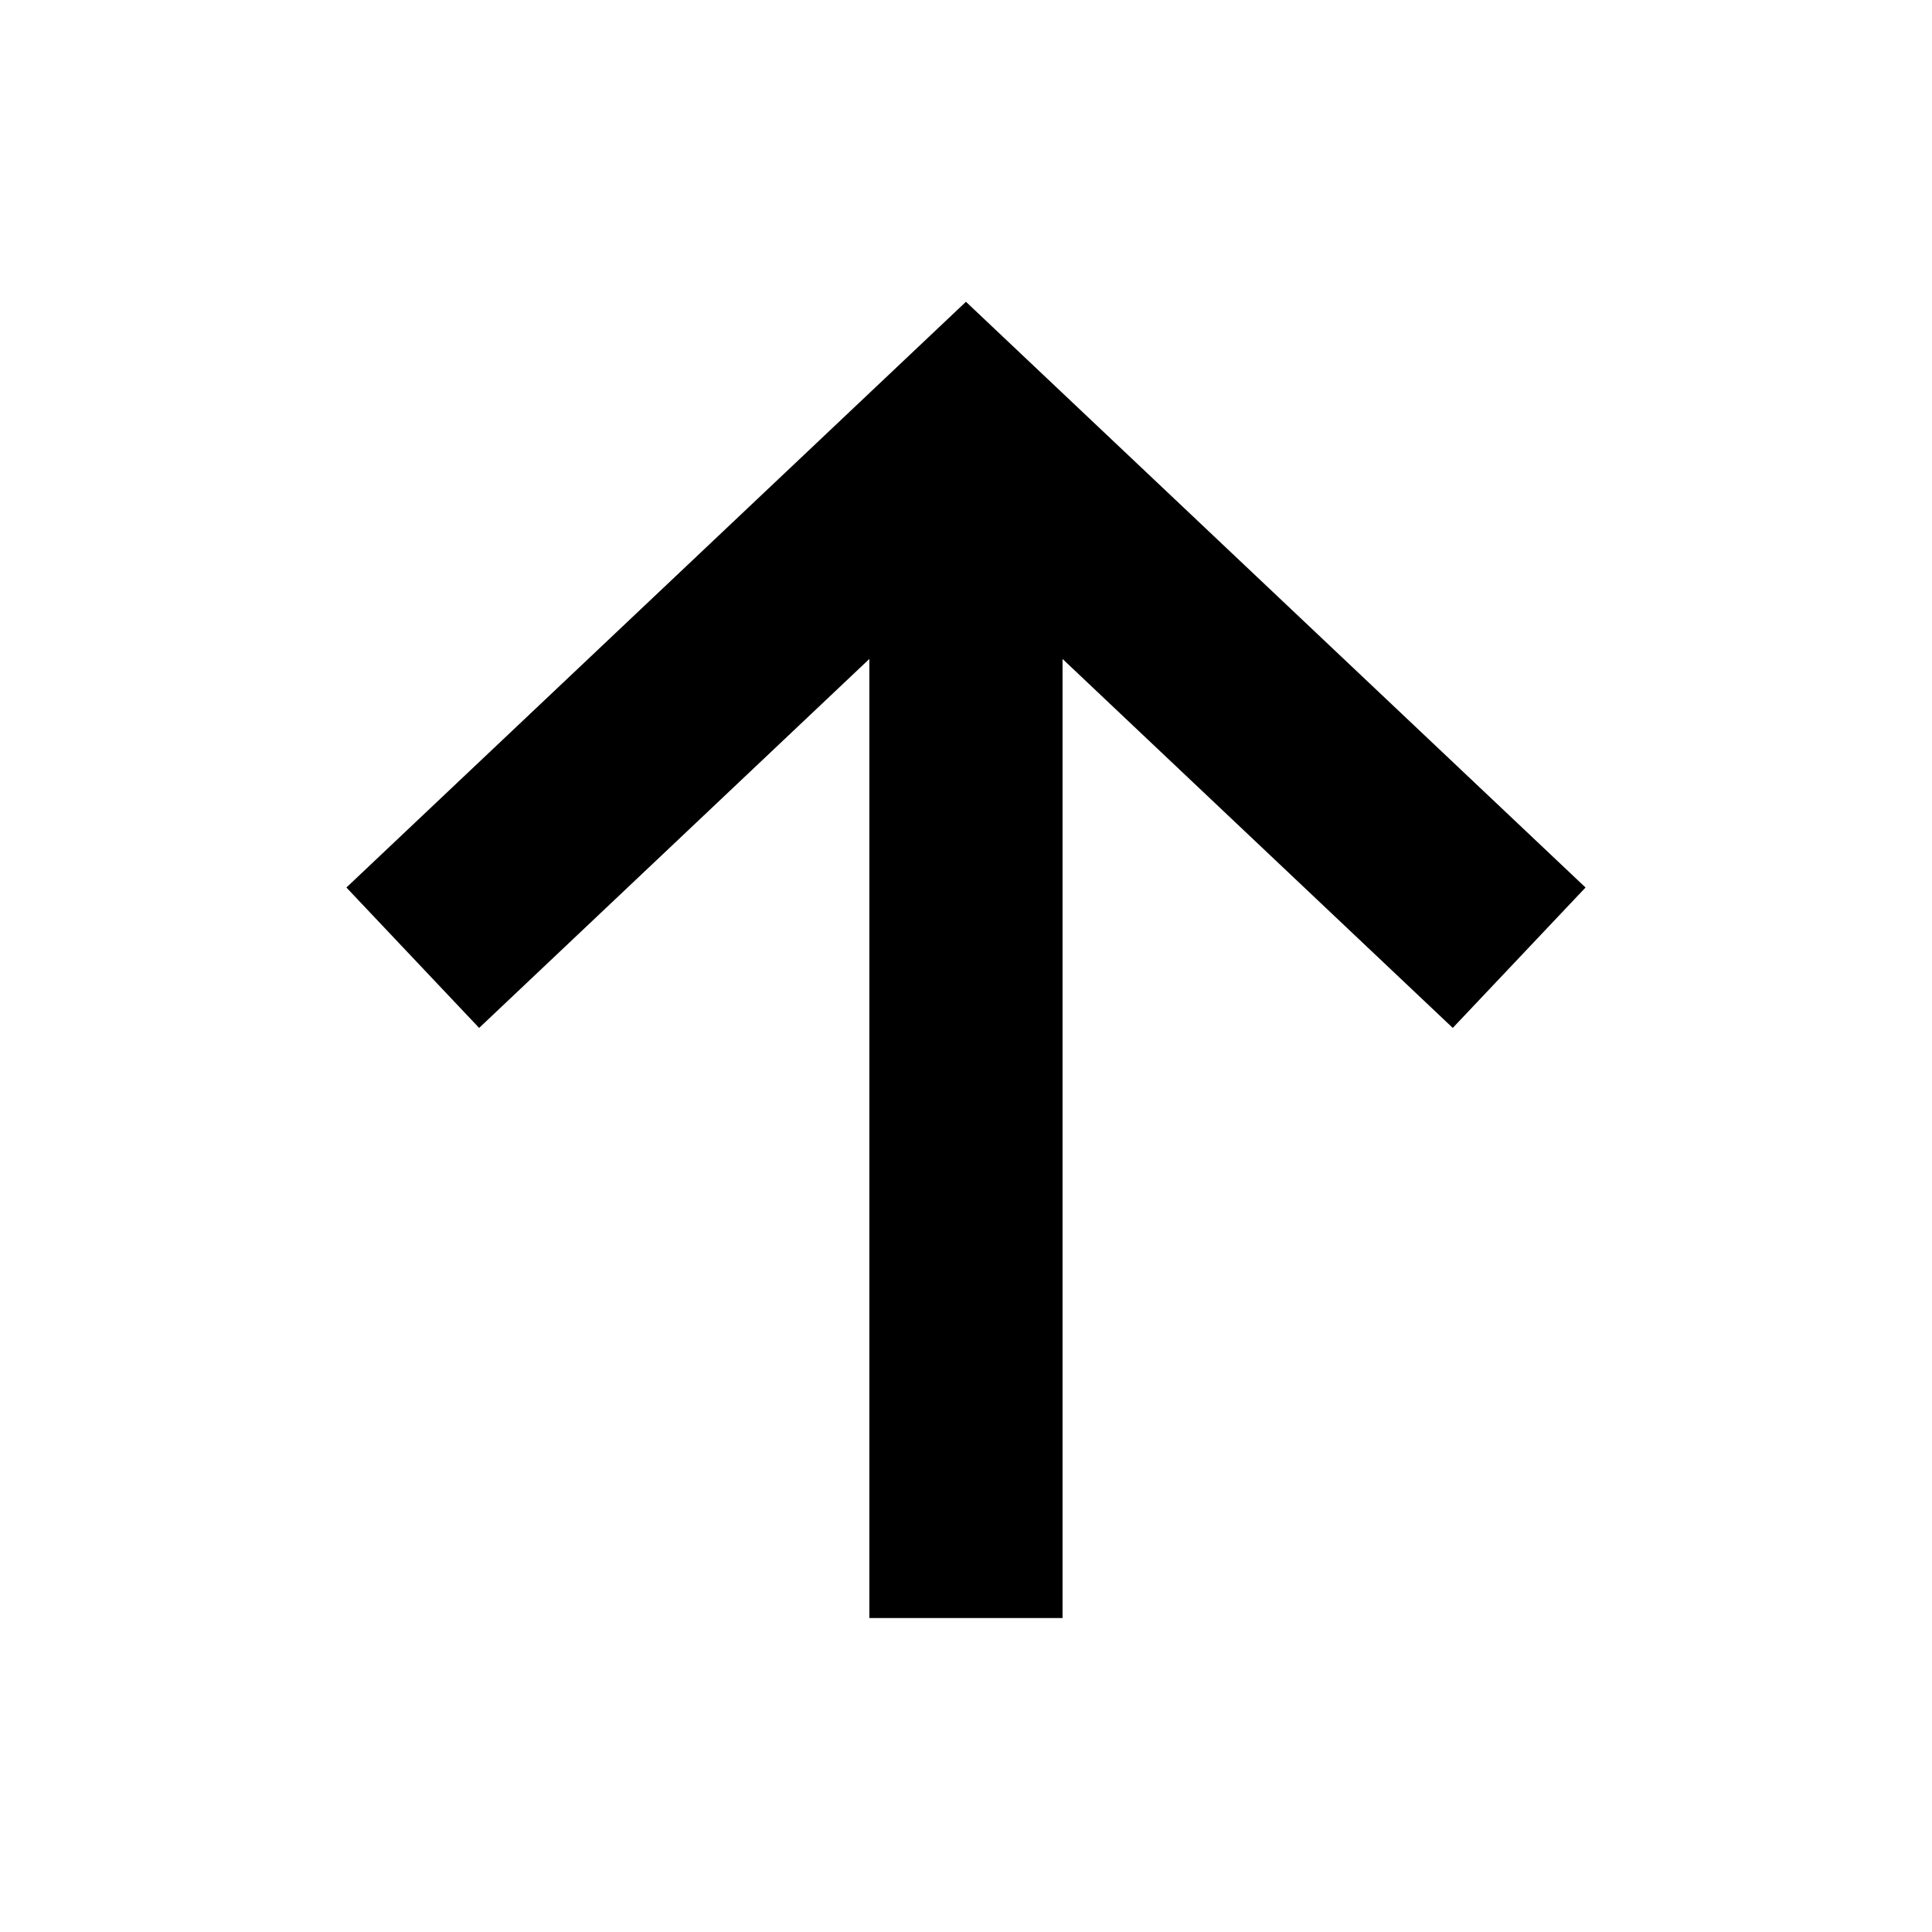
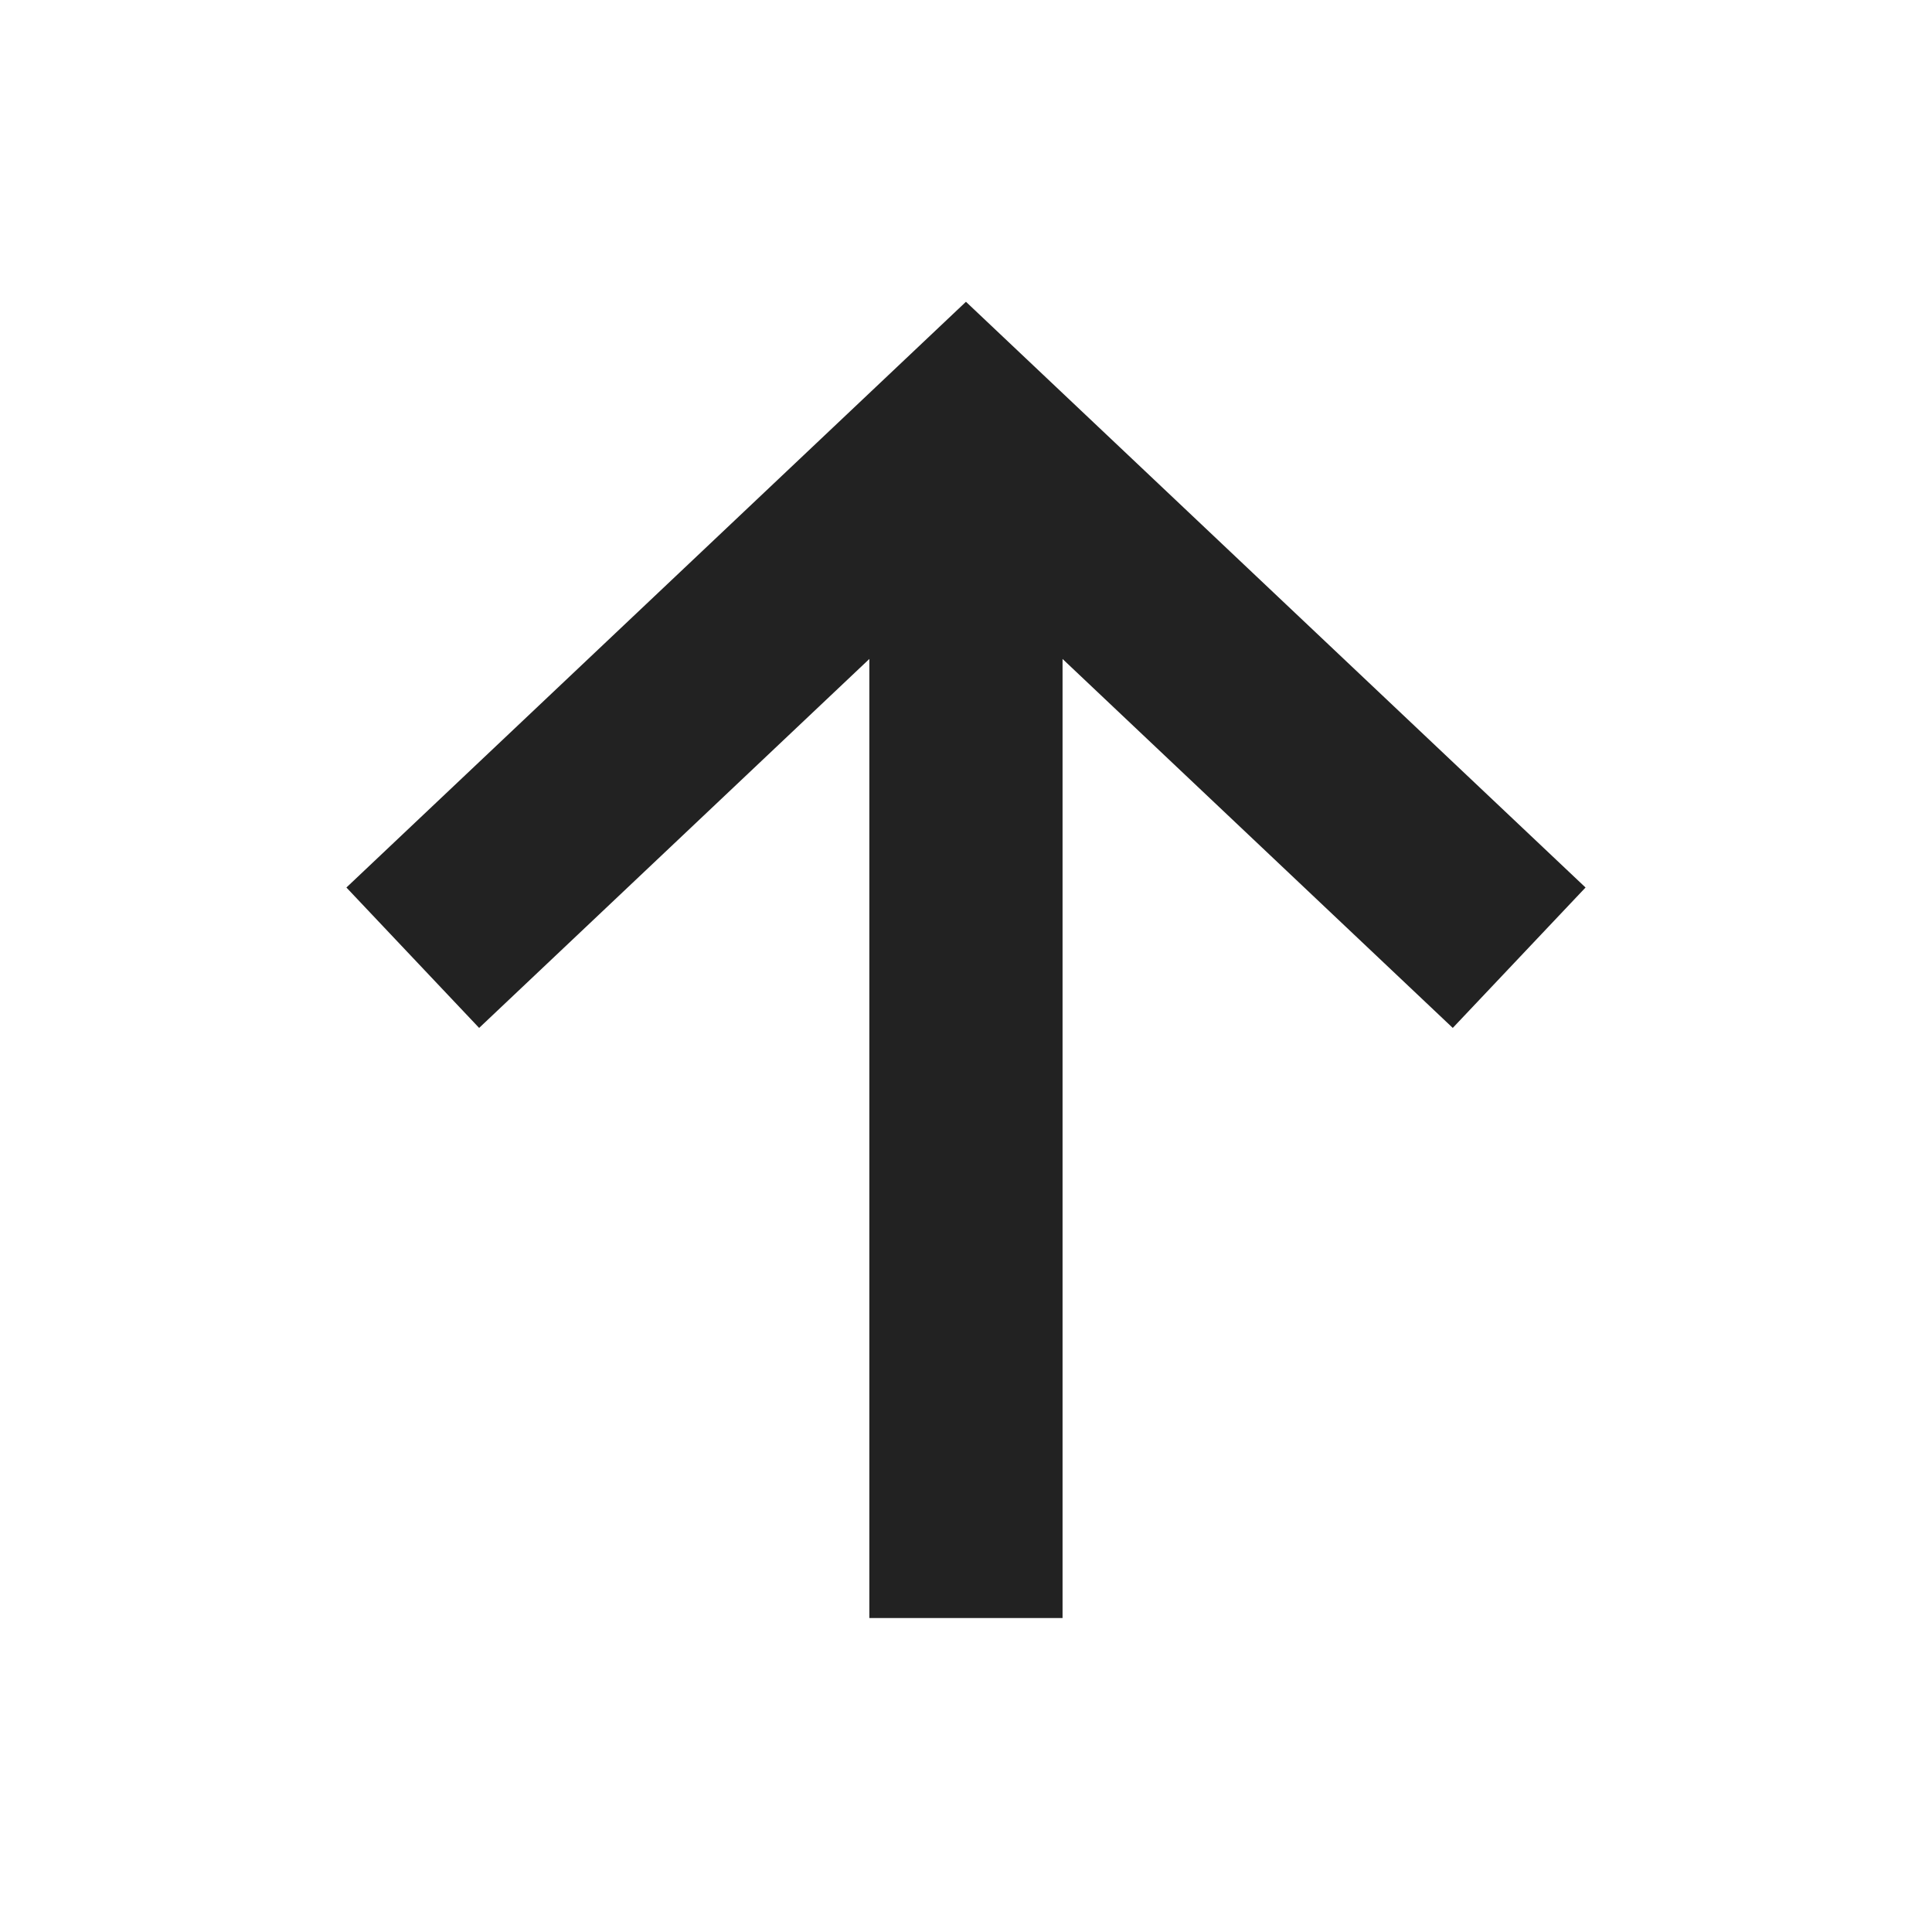
<svg xmlns="http://www.w3.org/2000/svg" width="40" height="40" viewBox="0 0 40 40" fill="none">
-   <path fill-rule="evenodd" clip-rule="evenodd" d="M19.999 6.248L32.827 18.375L30.078 21.282L21.999 13.643V33.5H17.999V13.643L9.92 21.282L7.172 18.375L19.999 6.248Z" fill="black" />
+   <path fill-rule="evenodd" clip-rule="evenodd" d="M19.999 6.248L32.827 18.375L30.078 21.282L21.999 13.643V33.5H17.999V13.643L9.92 21.282L7.172 18.375L19.999 6.248Z" fill="#222222" />
</svg>
